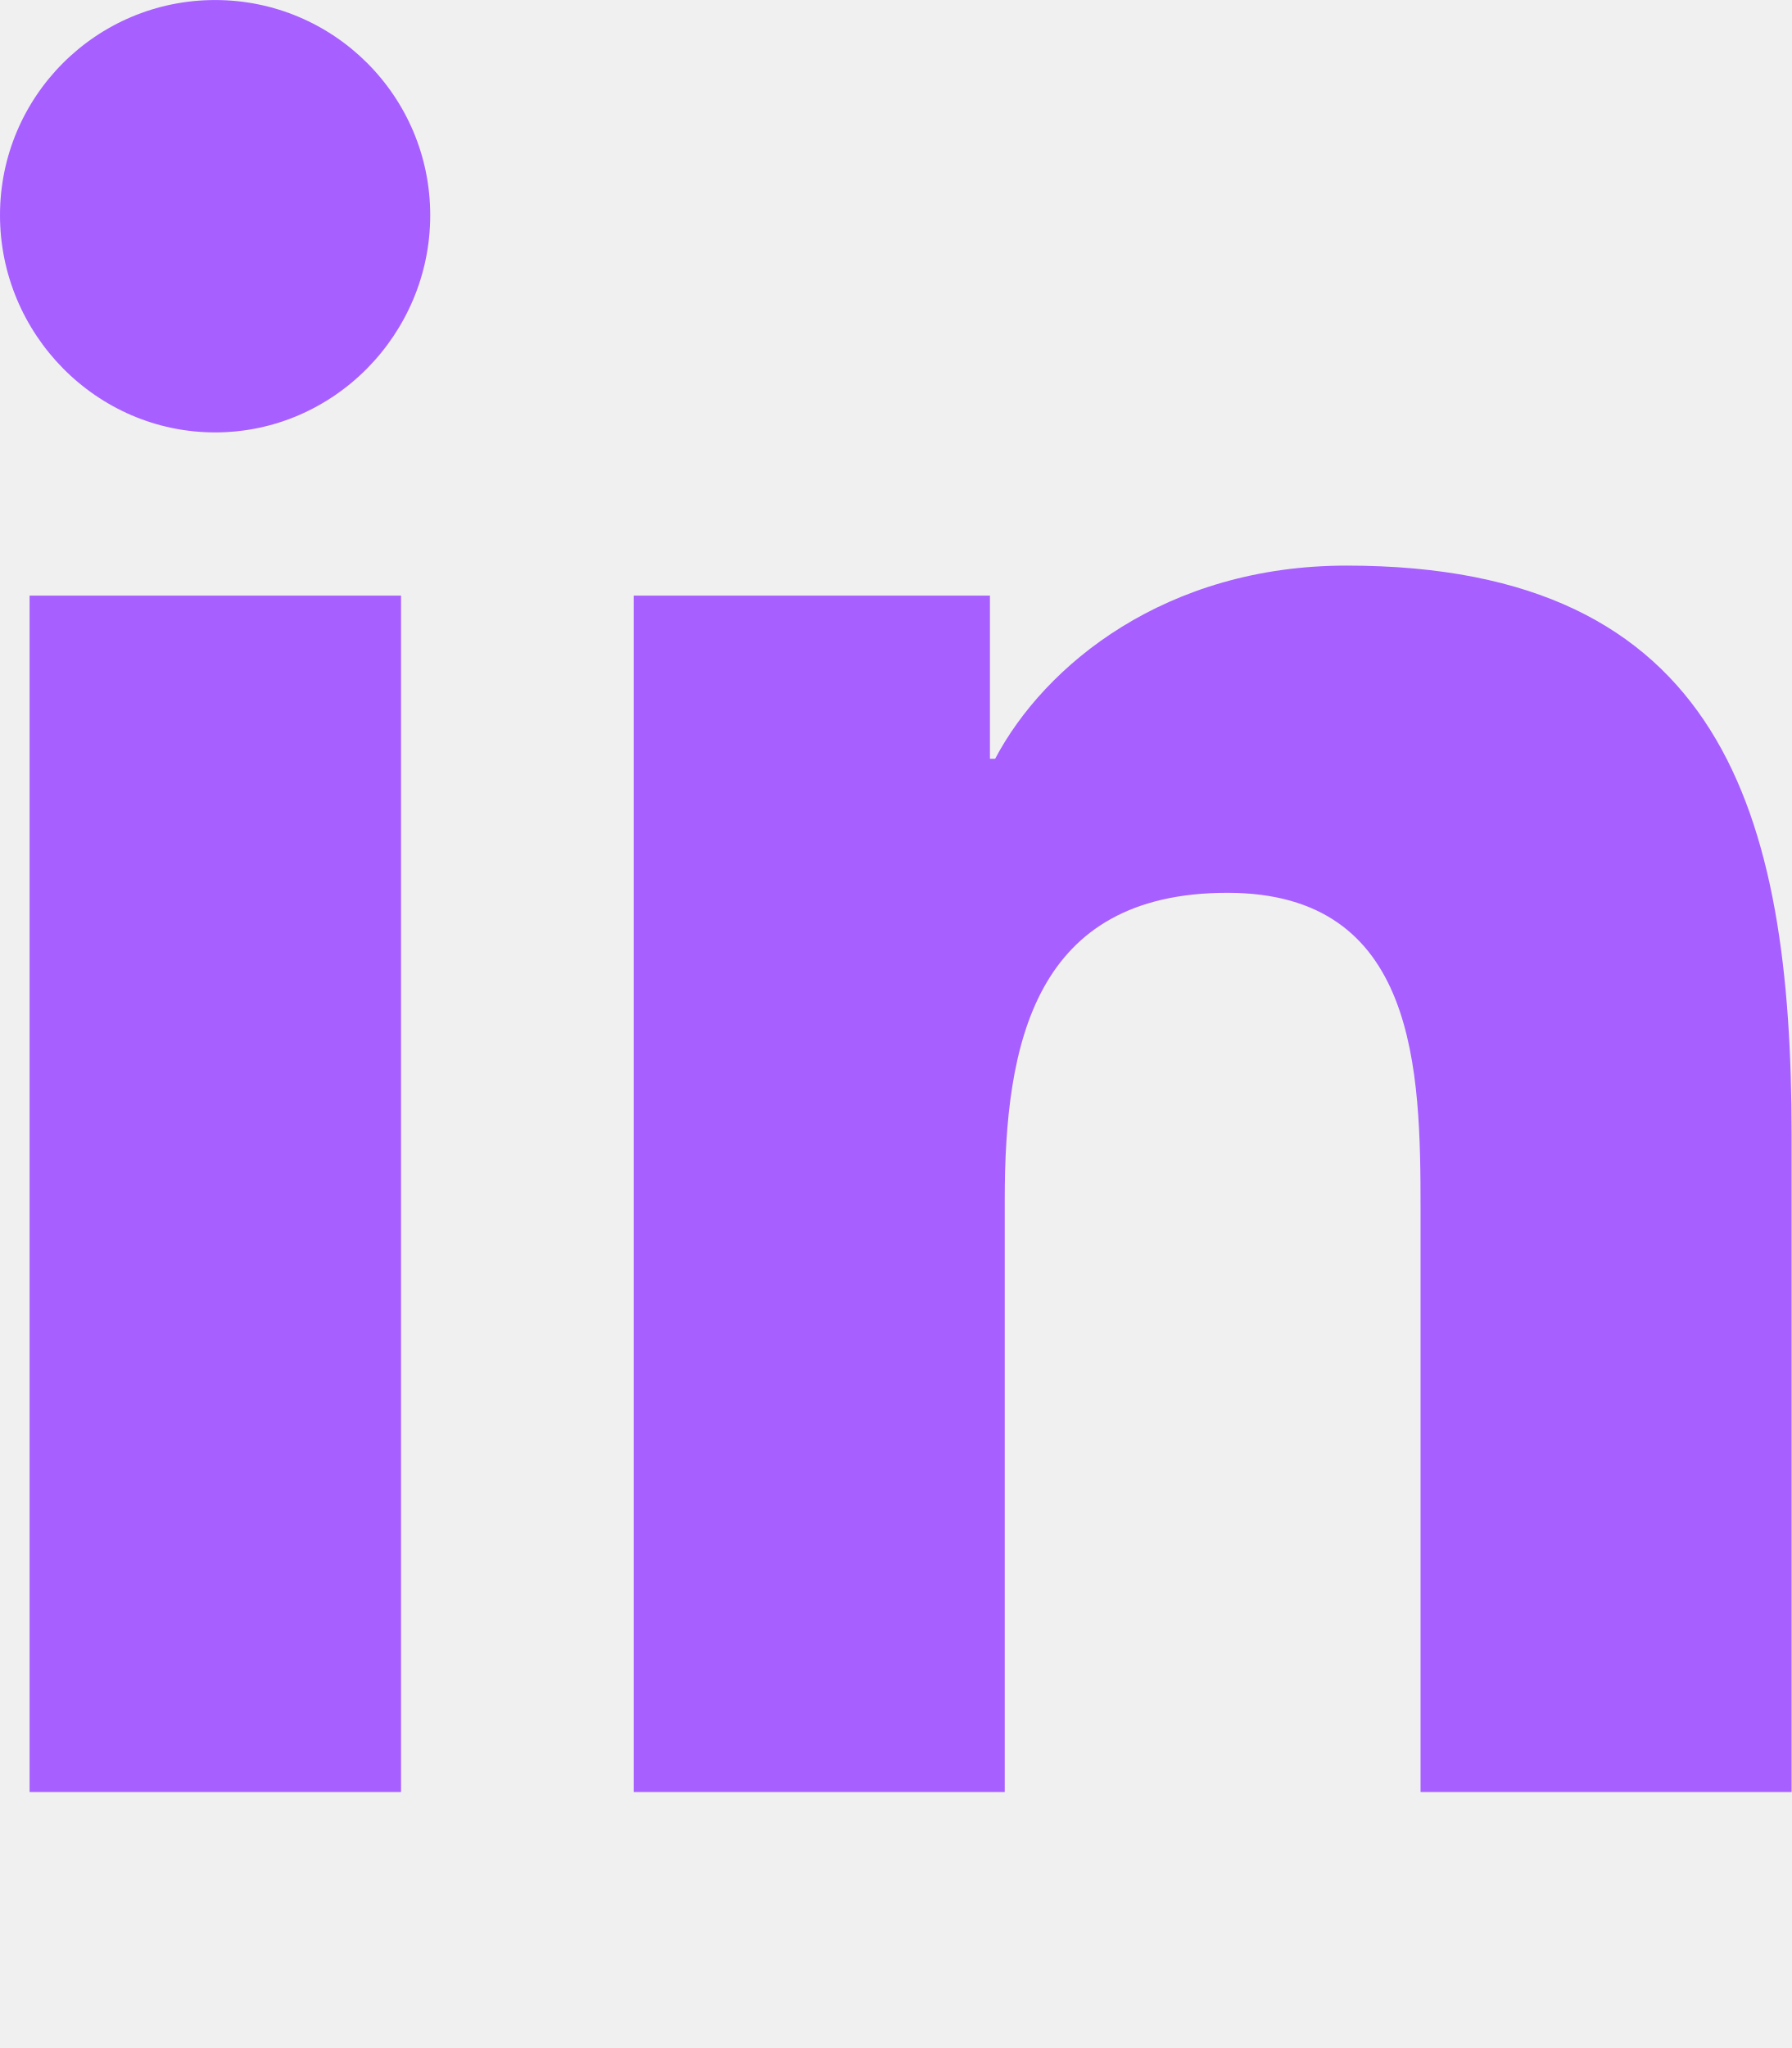
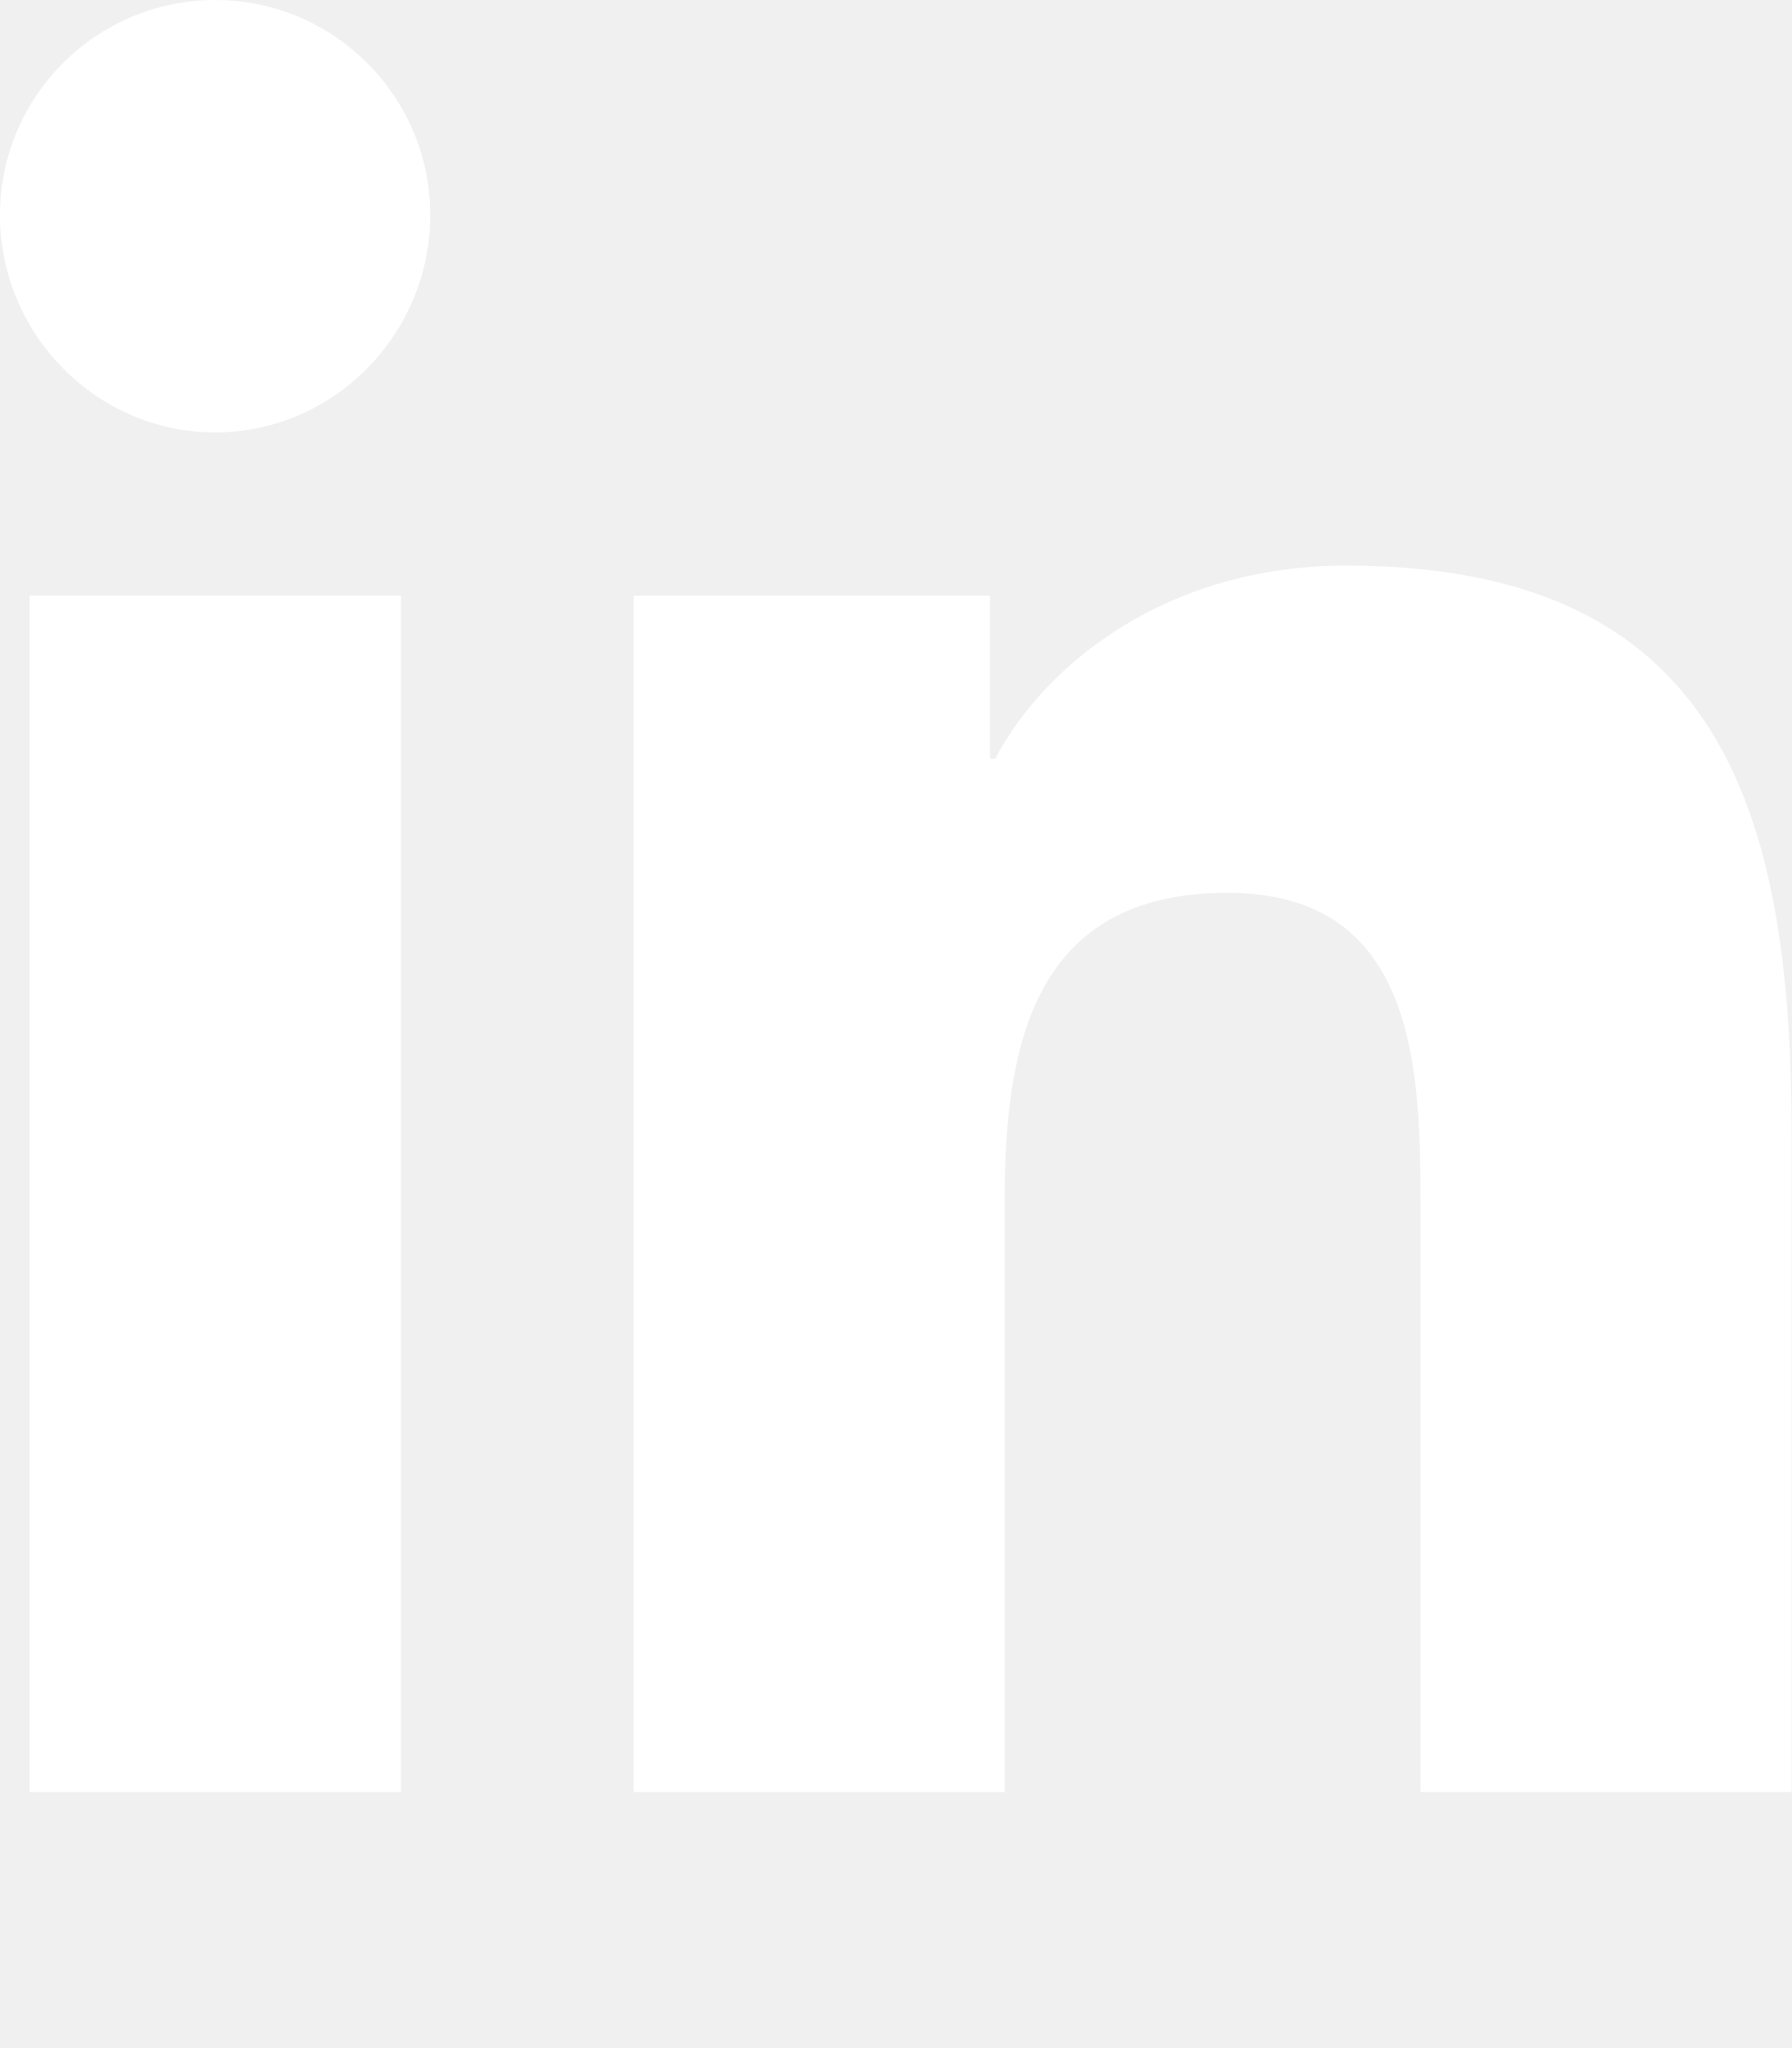
<svg xmlns="http://www.w3.org/2000/svg" viewBox="0 0 448 512">
-   <path fill="#a75fff" d="M100.28 448H7.4V148.9h92.88zM53.79 108.1C24.09 108.1 0 83.5 0 53.8a53.79 53.79 0 0 1 107.58 0c0 29.7-24.1 54.3-53.79 54.3zM447.9 448h-92.68V302.4c0-34.7-.7-79.2-48.29-79.2-48.29 0-55.69 37.7-55.69 76.7V448h-92.78V148.9h89.08v40.8h1.3c12.4-23.5 42.69-48.3 87.88-48.3 94 0 111.28 61.9 111.28 142.3V448z" />
+   <path fill="#fff" d="M100.28 448H7.4V148.9h92.88zM53.79 108.1C24.09 108.1 0 83.5 0 53.8a53.79 53.79 0 0 1 107.58 0c0 29.7-24.1 54.3-53.79 54.3zM447.9 448h-92.68V302.4c0-34.7-.7-79.2-48.29-79.2-48.29 0-55.69 37.7-55.69 76.7V448h-92.78V148.9h89.08v40.8h1.3c12.4-23.5 42.69-48.3 87.88-48.3 94 0 111.28 61.9 111.28 142.3V448z" />
</svg>
